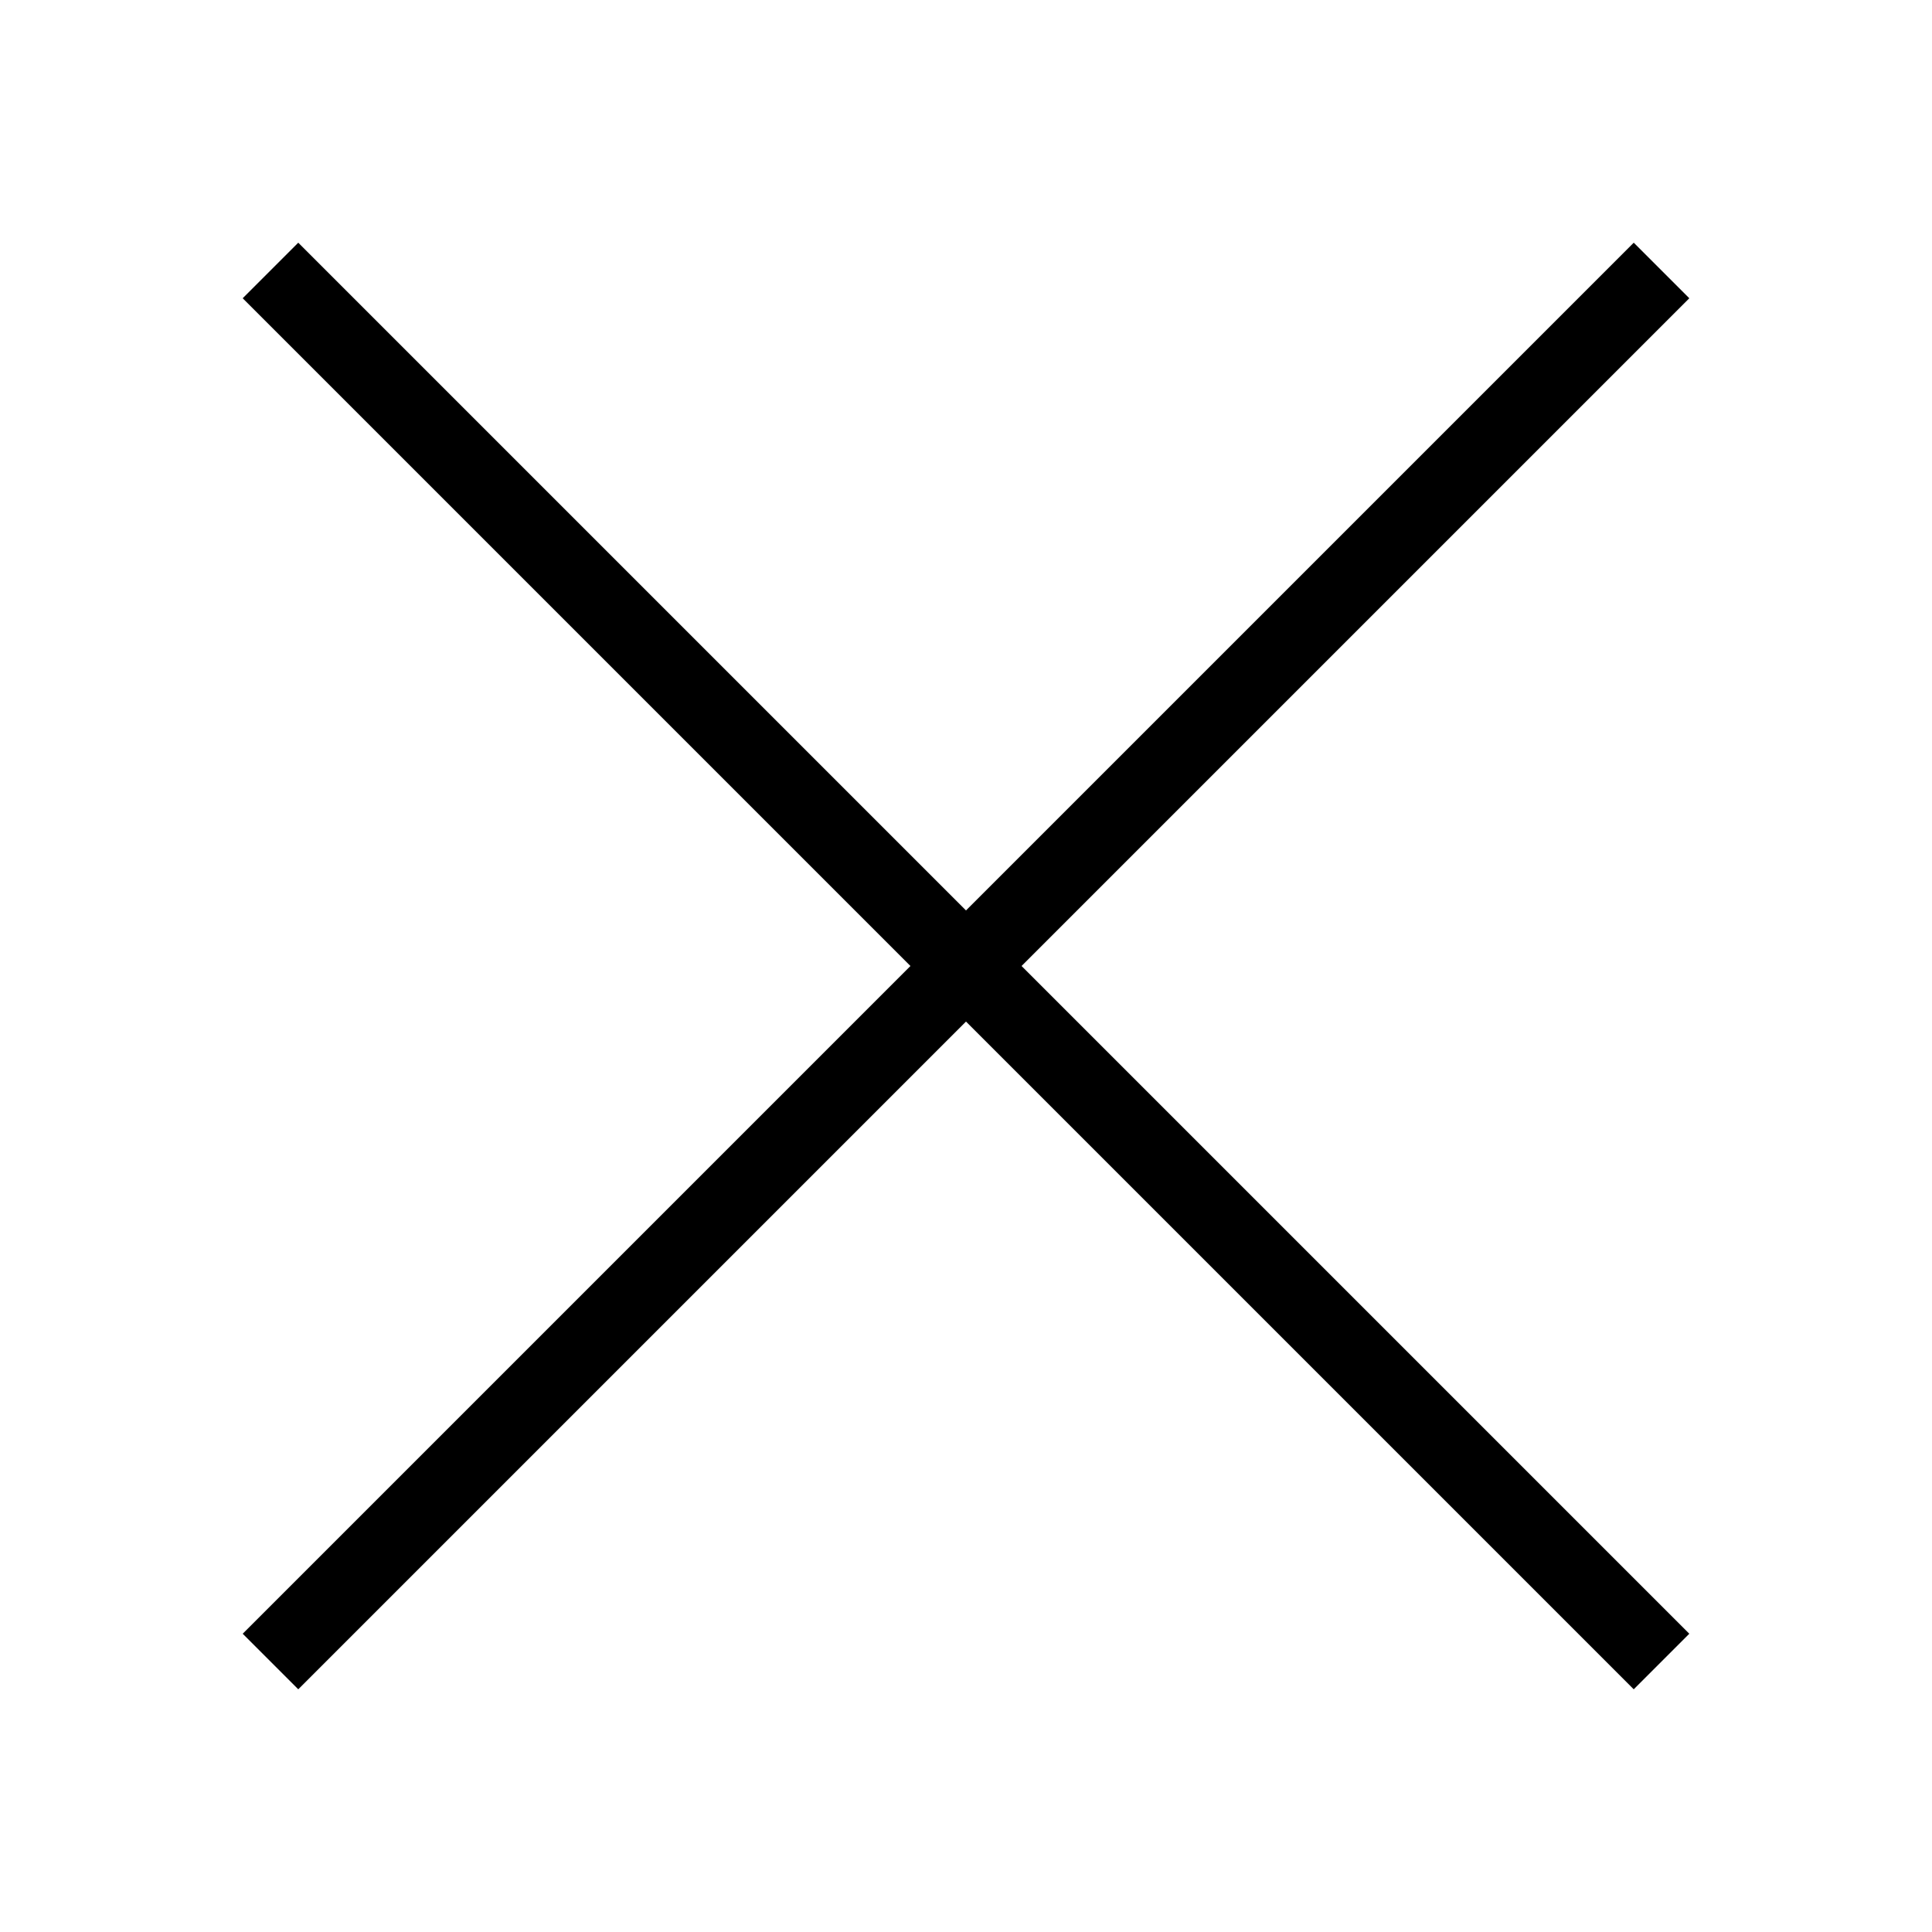
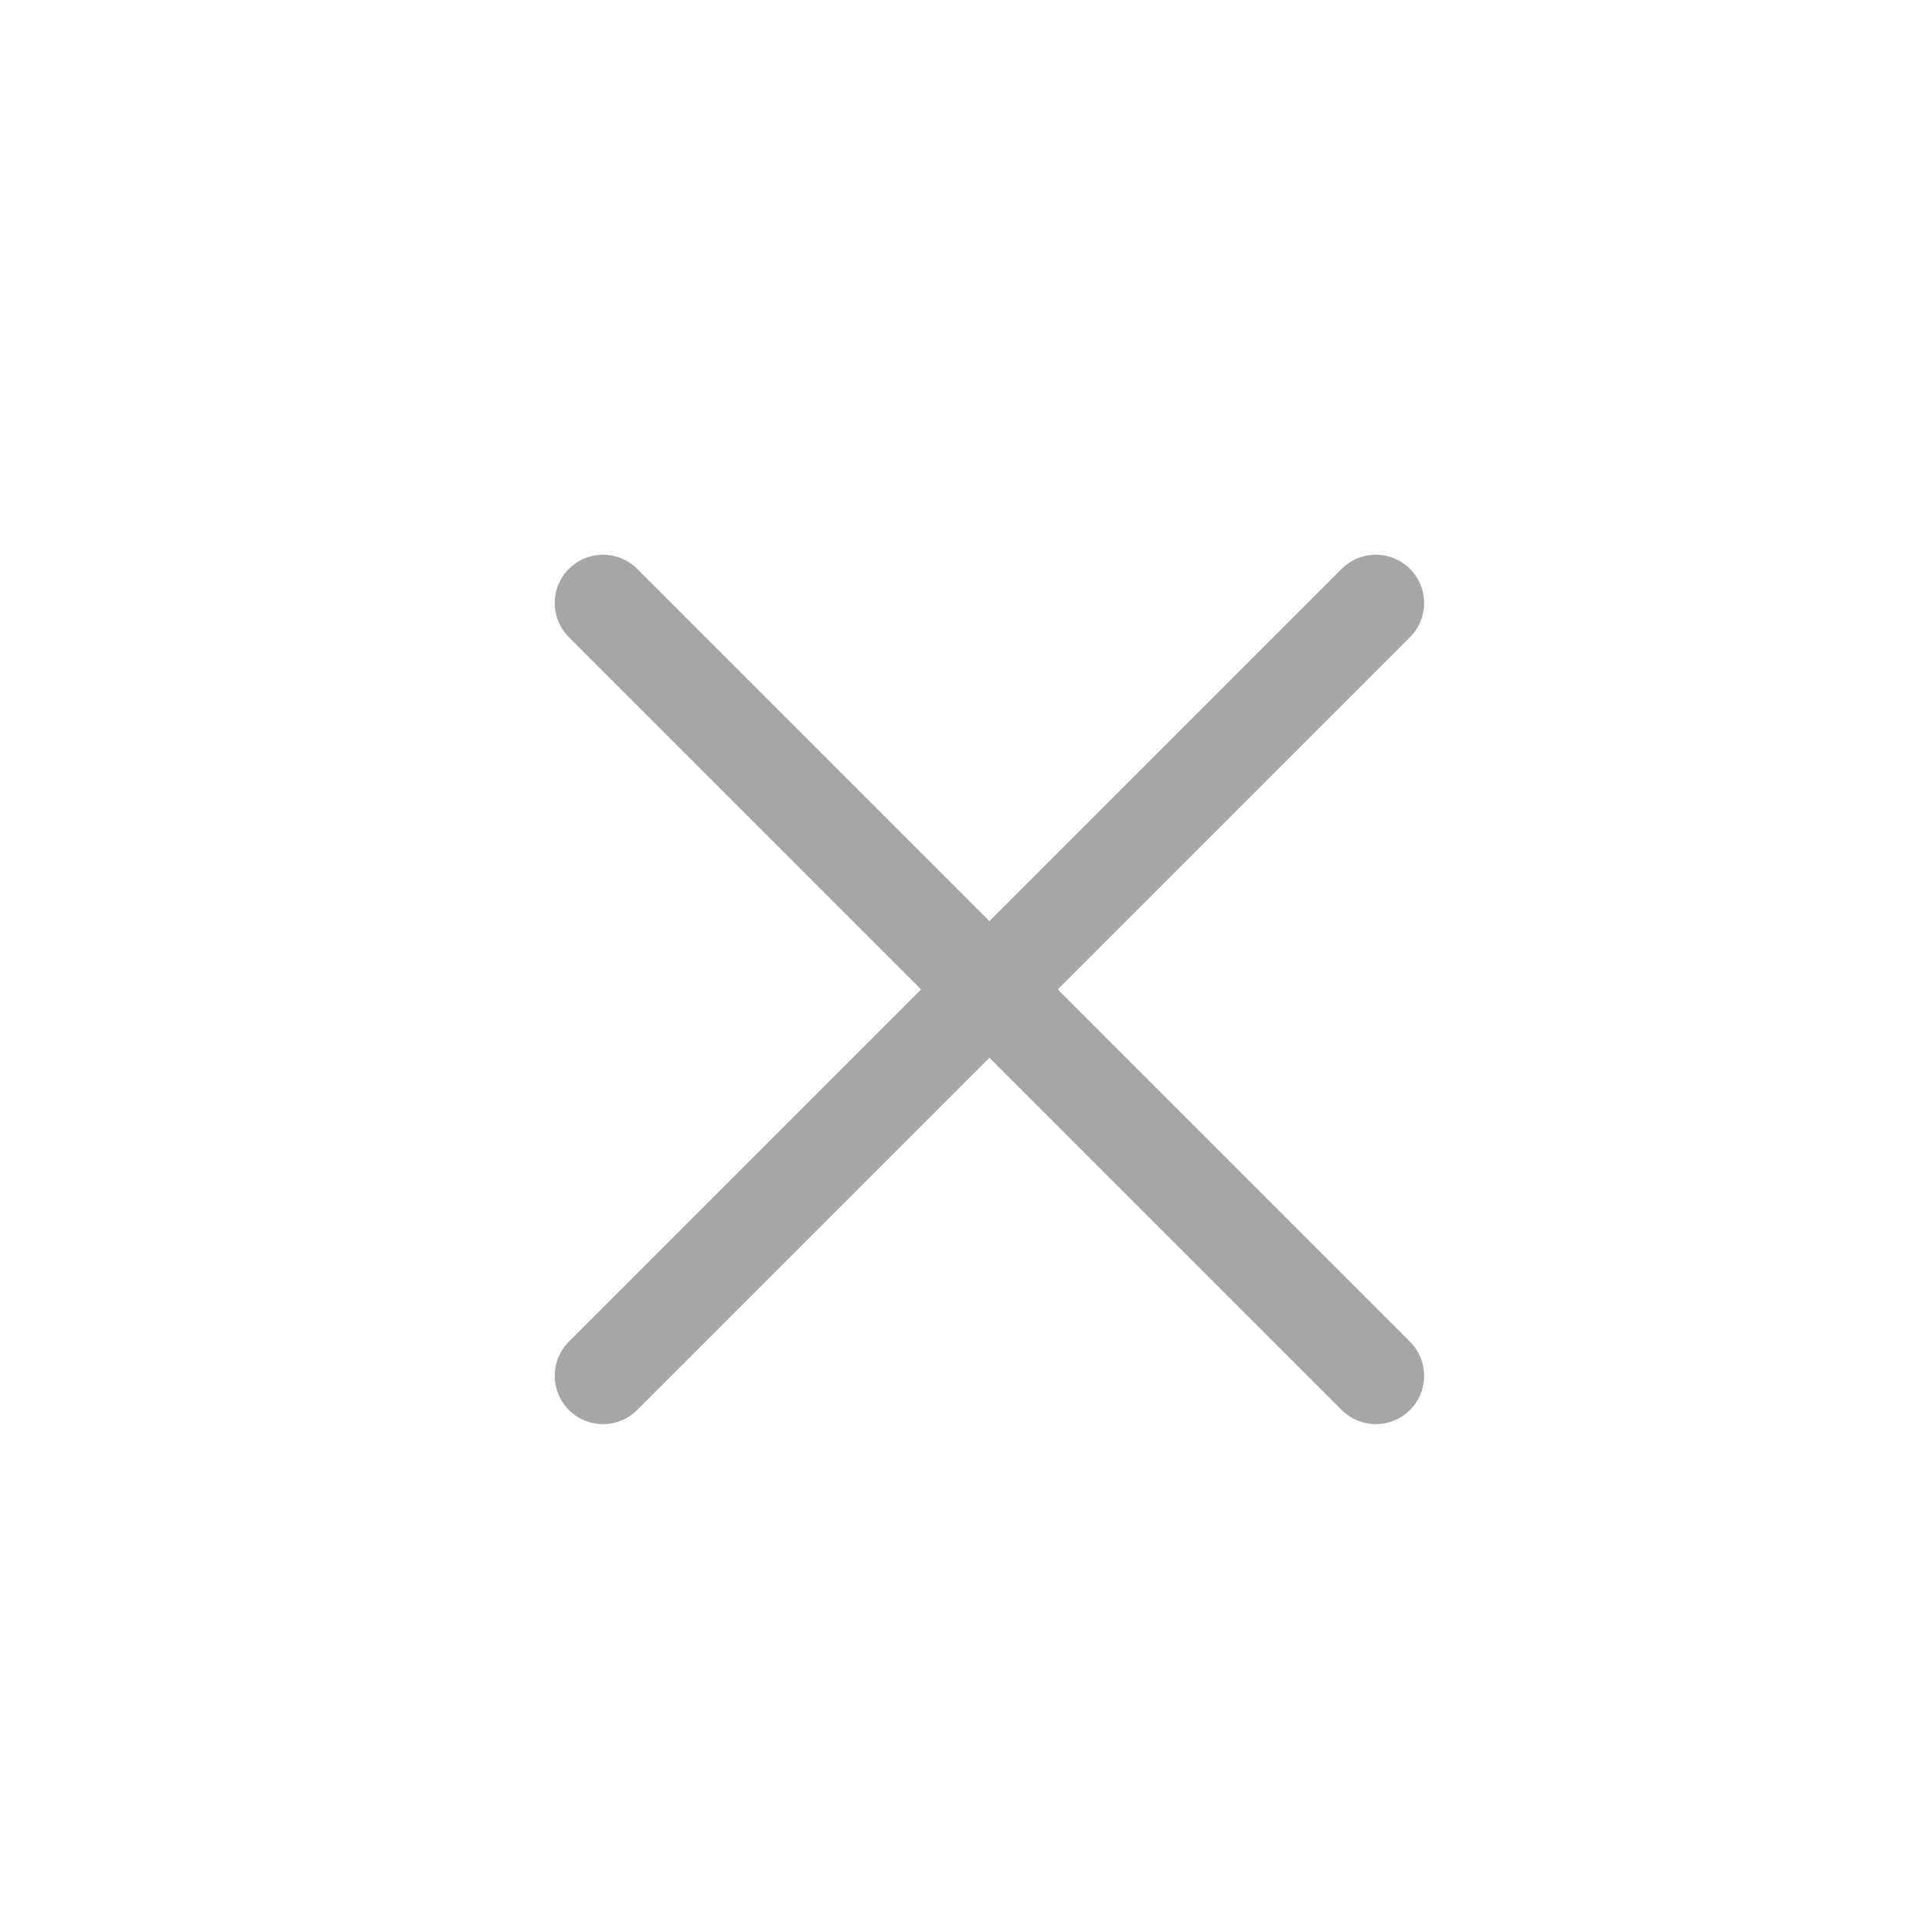
- <svg xmlns="http://www.w3.org/2000/svg" viewBox="0 0 50 50" width="50px" height="50px">
-   <path d="M 7.719 6.281 L 6.281 7.719 L 23.562 25 L 6.281 42.281 L 7.719 43.719 L 25 26.438 L 42.281 43.719 L 43.719 42.281 L 26.438 25 L 43.719 7.719 L 42.281 6.281 L 25 23.562 Z" />
+ <svg xmlns="http://www.w3.org/2000/svg" width="40" height="40" viewBox="0 0 40 40" fill="none">
+   <g opacity="0.4">
+     <path d="M12.485 28.485L28.485 12.485" stroke="#212121" stroke-width="2" stroke-linecap="round" />
+     <path d="M28.485 28.485L12.485 12.485" stroke="#212121" stroke-width="2" stroke-linecap="round" />
+   </g>
</svg>
